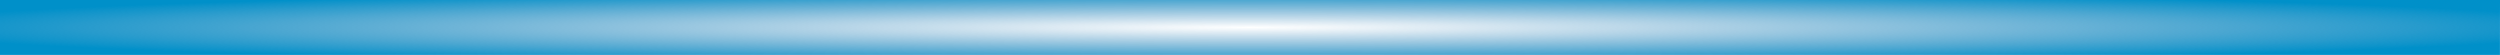
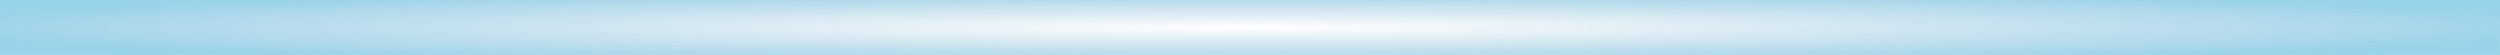
<svg xmlns="http://www.w3.org/2000/svg" version="1.1" width="1456px" height="32px" viewBox="0 0 1456.0 32.0">
  <defs>
    <clipPath id="i0">
      <path d="M2210,0 L2210,1080 L0,1080 L0,0 L2210,0 Z" />
    </clipPath>
    <clipPath id="i1">
      <path d="M1456,0 L1455.967,32 L0,32 L0,0 L1456,0 Z" />
    </clipPath>
    <radialGradient id="i2" cx="728px" cy="16px" r="22.453px" gradientTransform="translate(1295.624 -712) rotate(90.0) scale(1.0 35.47653)" gradientUnits="userSpaceOnUse">
      <stop stop-color="rgba(13, 101, 165, 0)" offset="0%" />
-       <stop stop-color="#0090C9" offset="100%" />
+       <stop stop-color="rgba(0, 144, 201, 0.401)" offset="100%" />
    </radialGradient>
  </defs>
  <g transform="translate(-239.0 -938.0)">
    <g clip-path="url(#i0)">
      <g transform="translate(239.0 938.0)">
        <g clip-path="url(#i1)">
          <polygon points="0,0 1456,0 1456,32 0,32 0,0" stroke="none" fill="url(#i2)" />
        </g>
      </g>
    </g>
  </g>
</svg>
